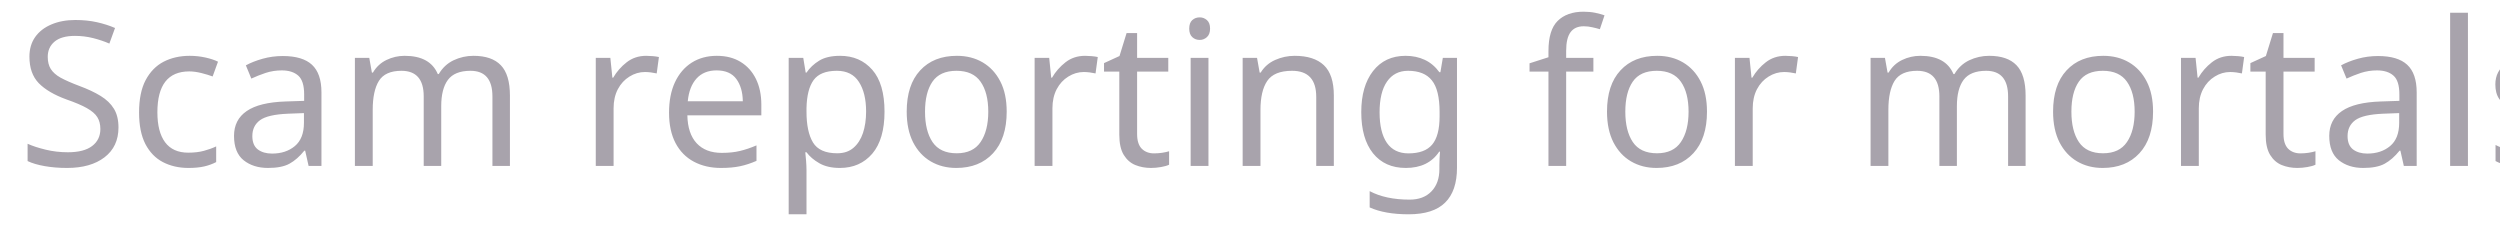
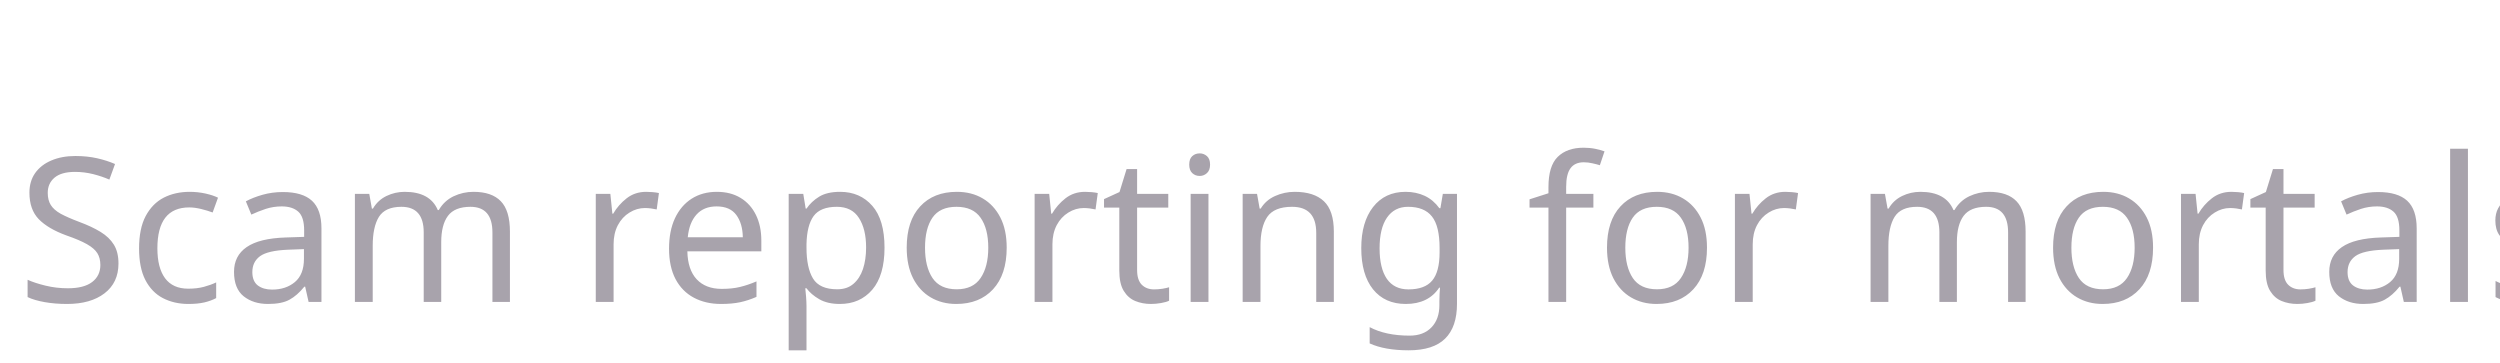
- <svg xmlns="http://www.w3.org/2000/svg" version="1.0" id="Layer_1" x="0px" y="0px" viewBox="0 0 386 35" enable-background="new 0 0 386 35" xml:space="preserve">
-   <text transform="matrix(1 0 0 1 2.6675 25.6188)" opacity="0.5" fill="#524759" font-family="'NoeDisplay-Bold'" font-size="31.124px">Scam reporting for mortals</text>
+ <svg xmlns="http://www.w3.org/2000/svg" version="1.0" id="Layer_1" x="0px" y="0px" viewBox="0 0 386 56" enable-background="new 0 0 386 56" xml:space="preserve">
+   <text transform="matrix(1 0 0 1 2.6675 46.6188)" opacity="0.5" fill="#524759" font-family="'NoeDisplay-Bold'" font-size="31.124px">Scam reporting for mortals</text>
</svg>
